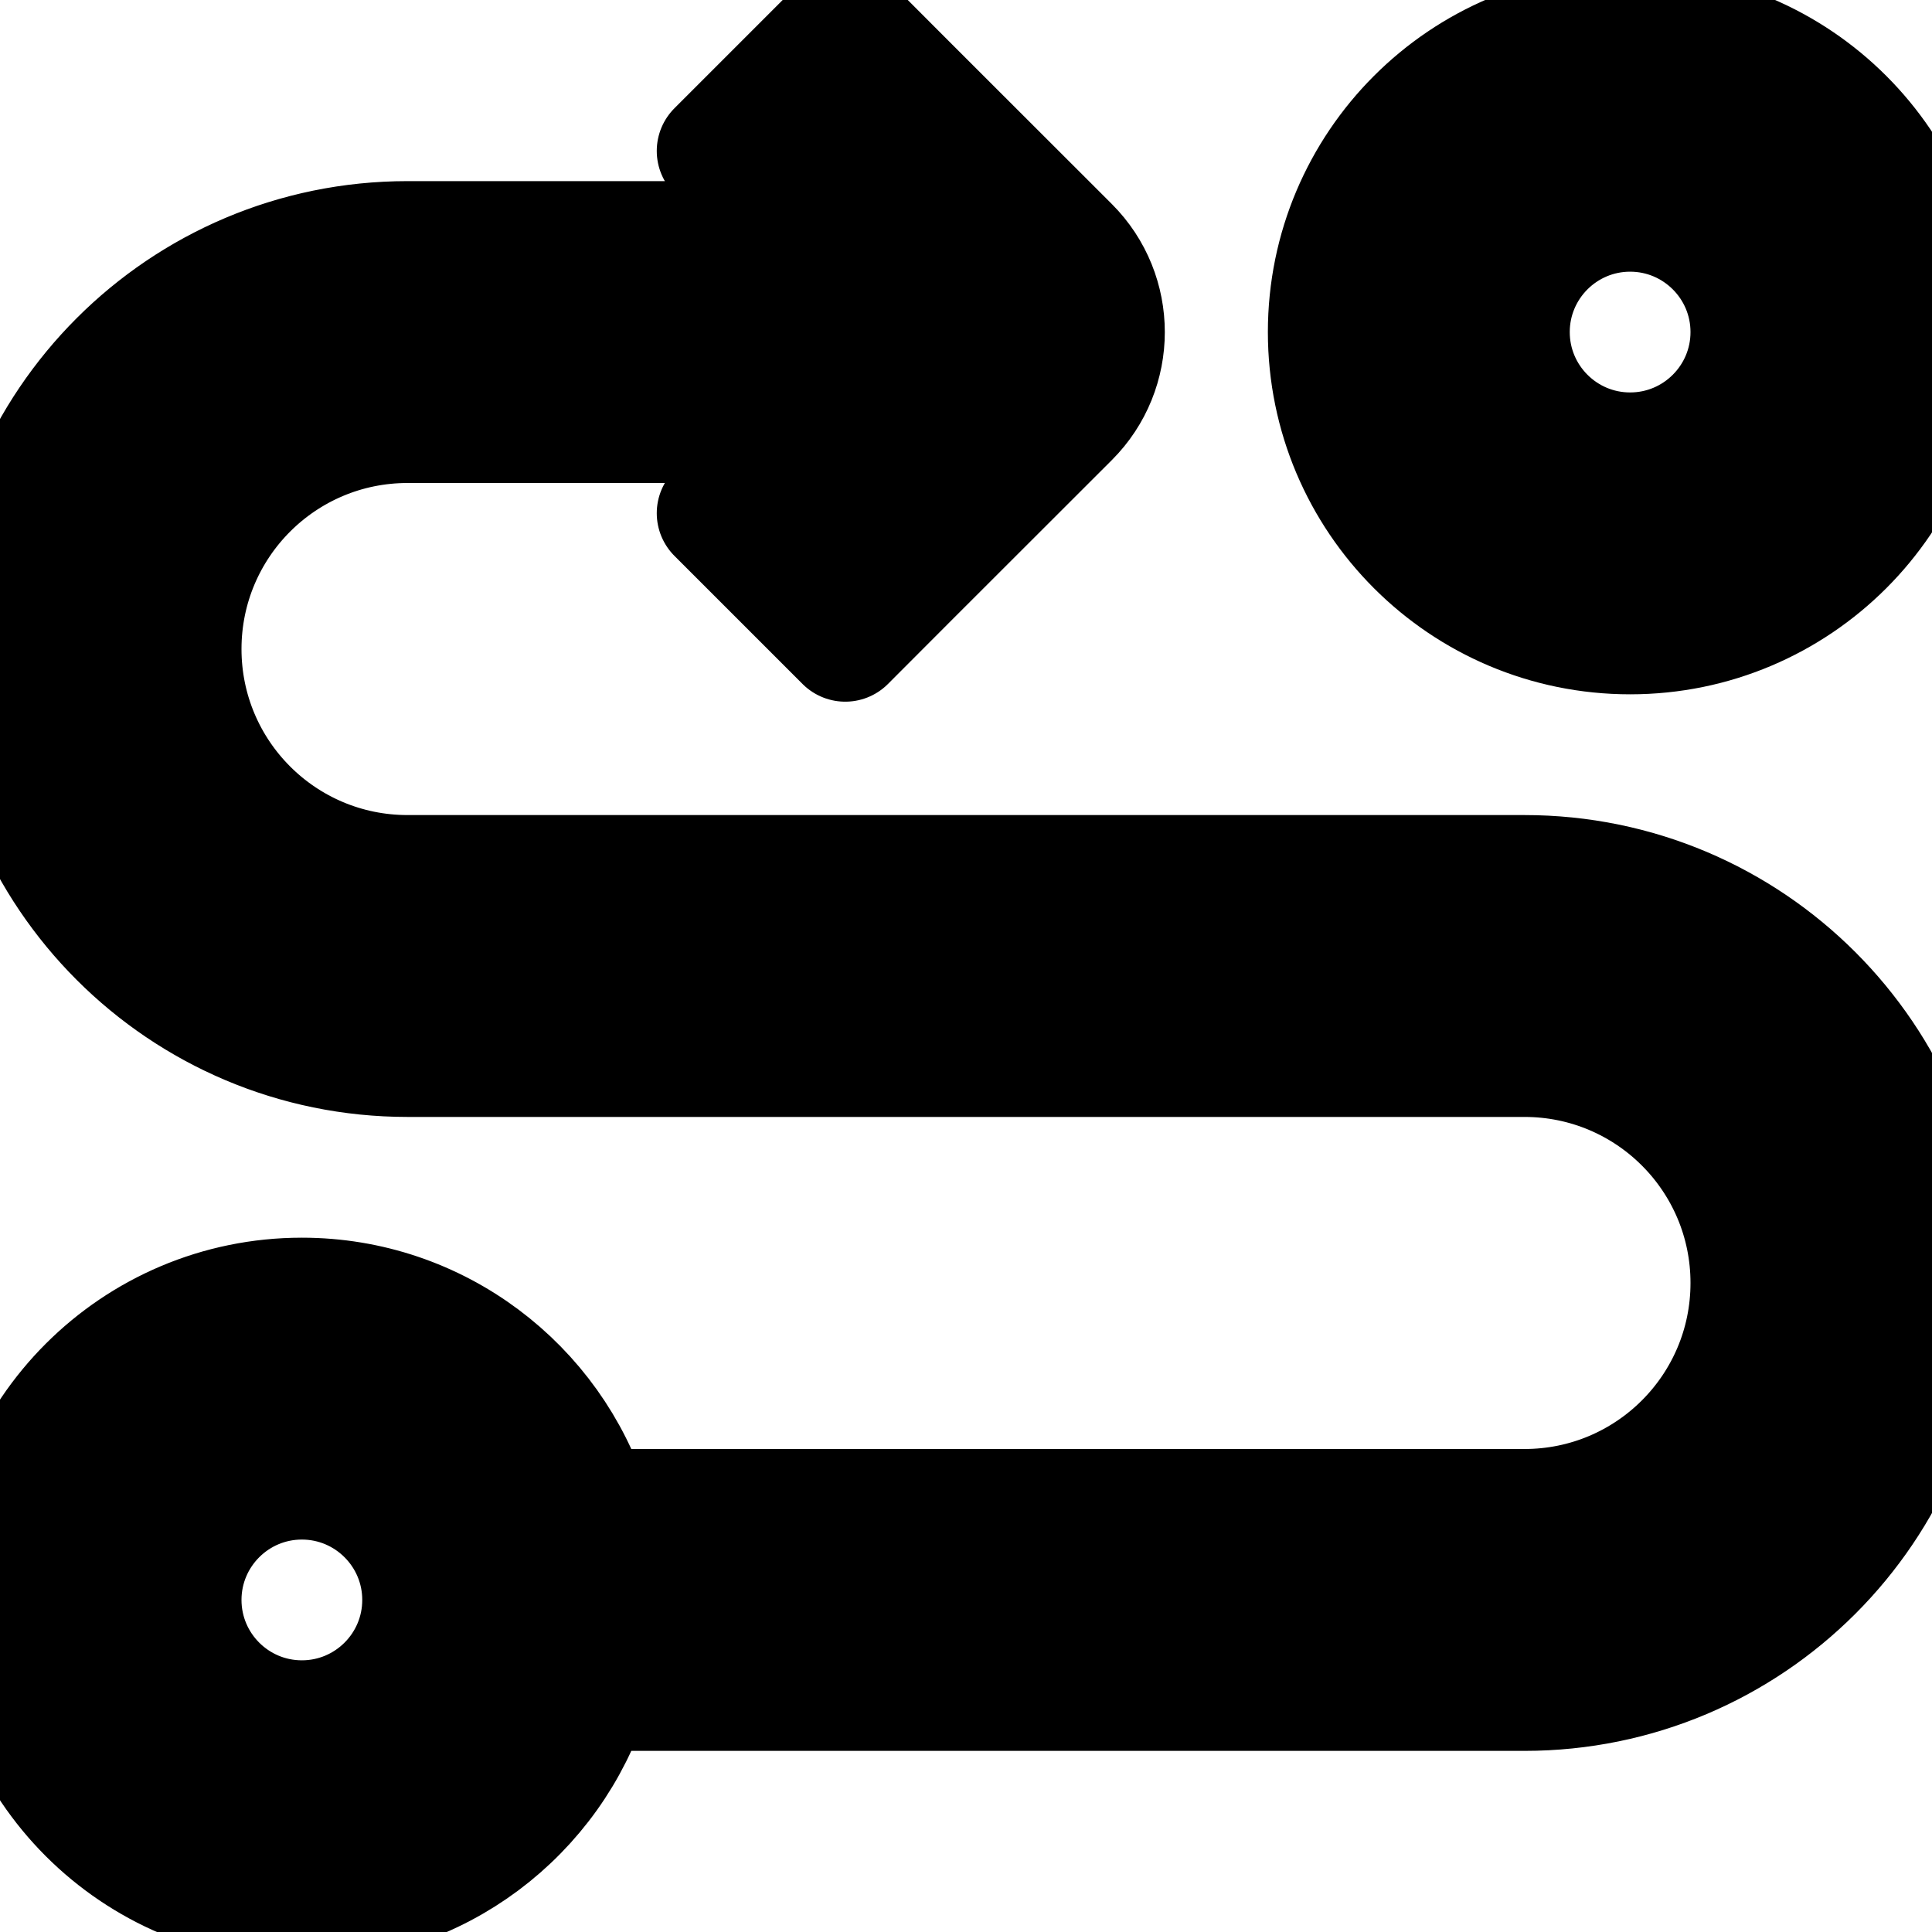
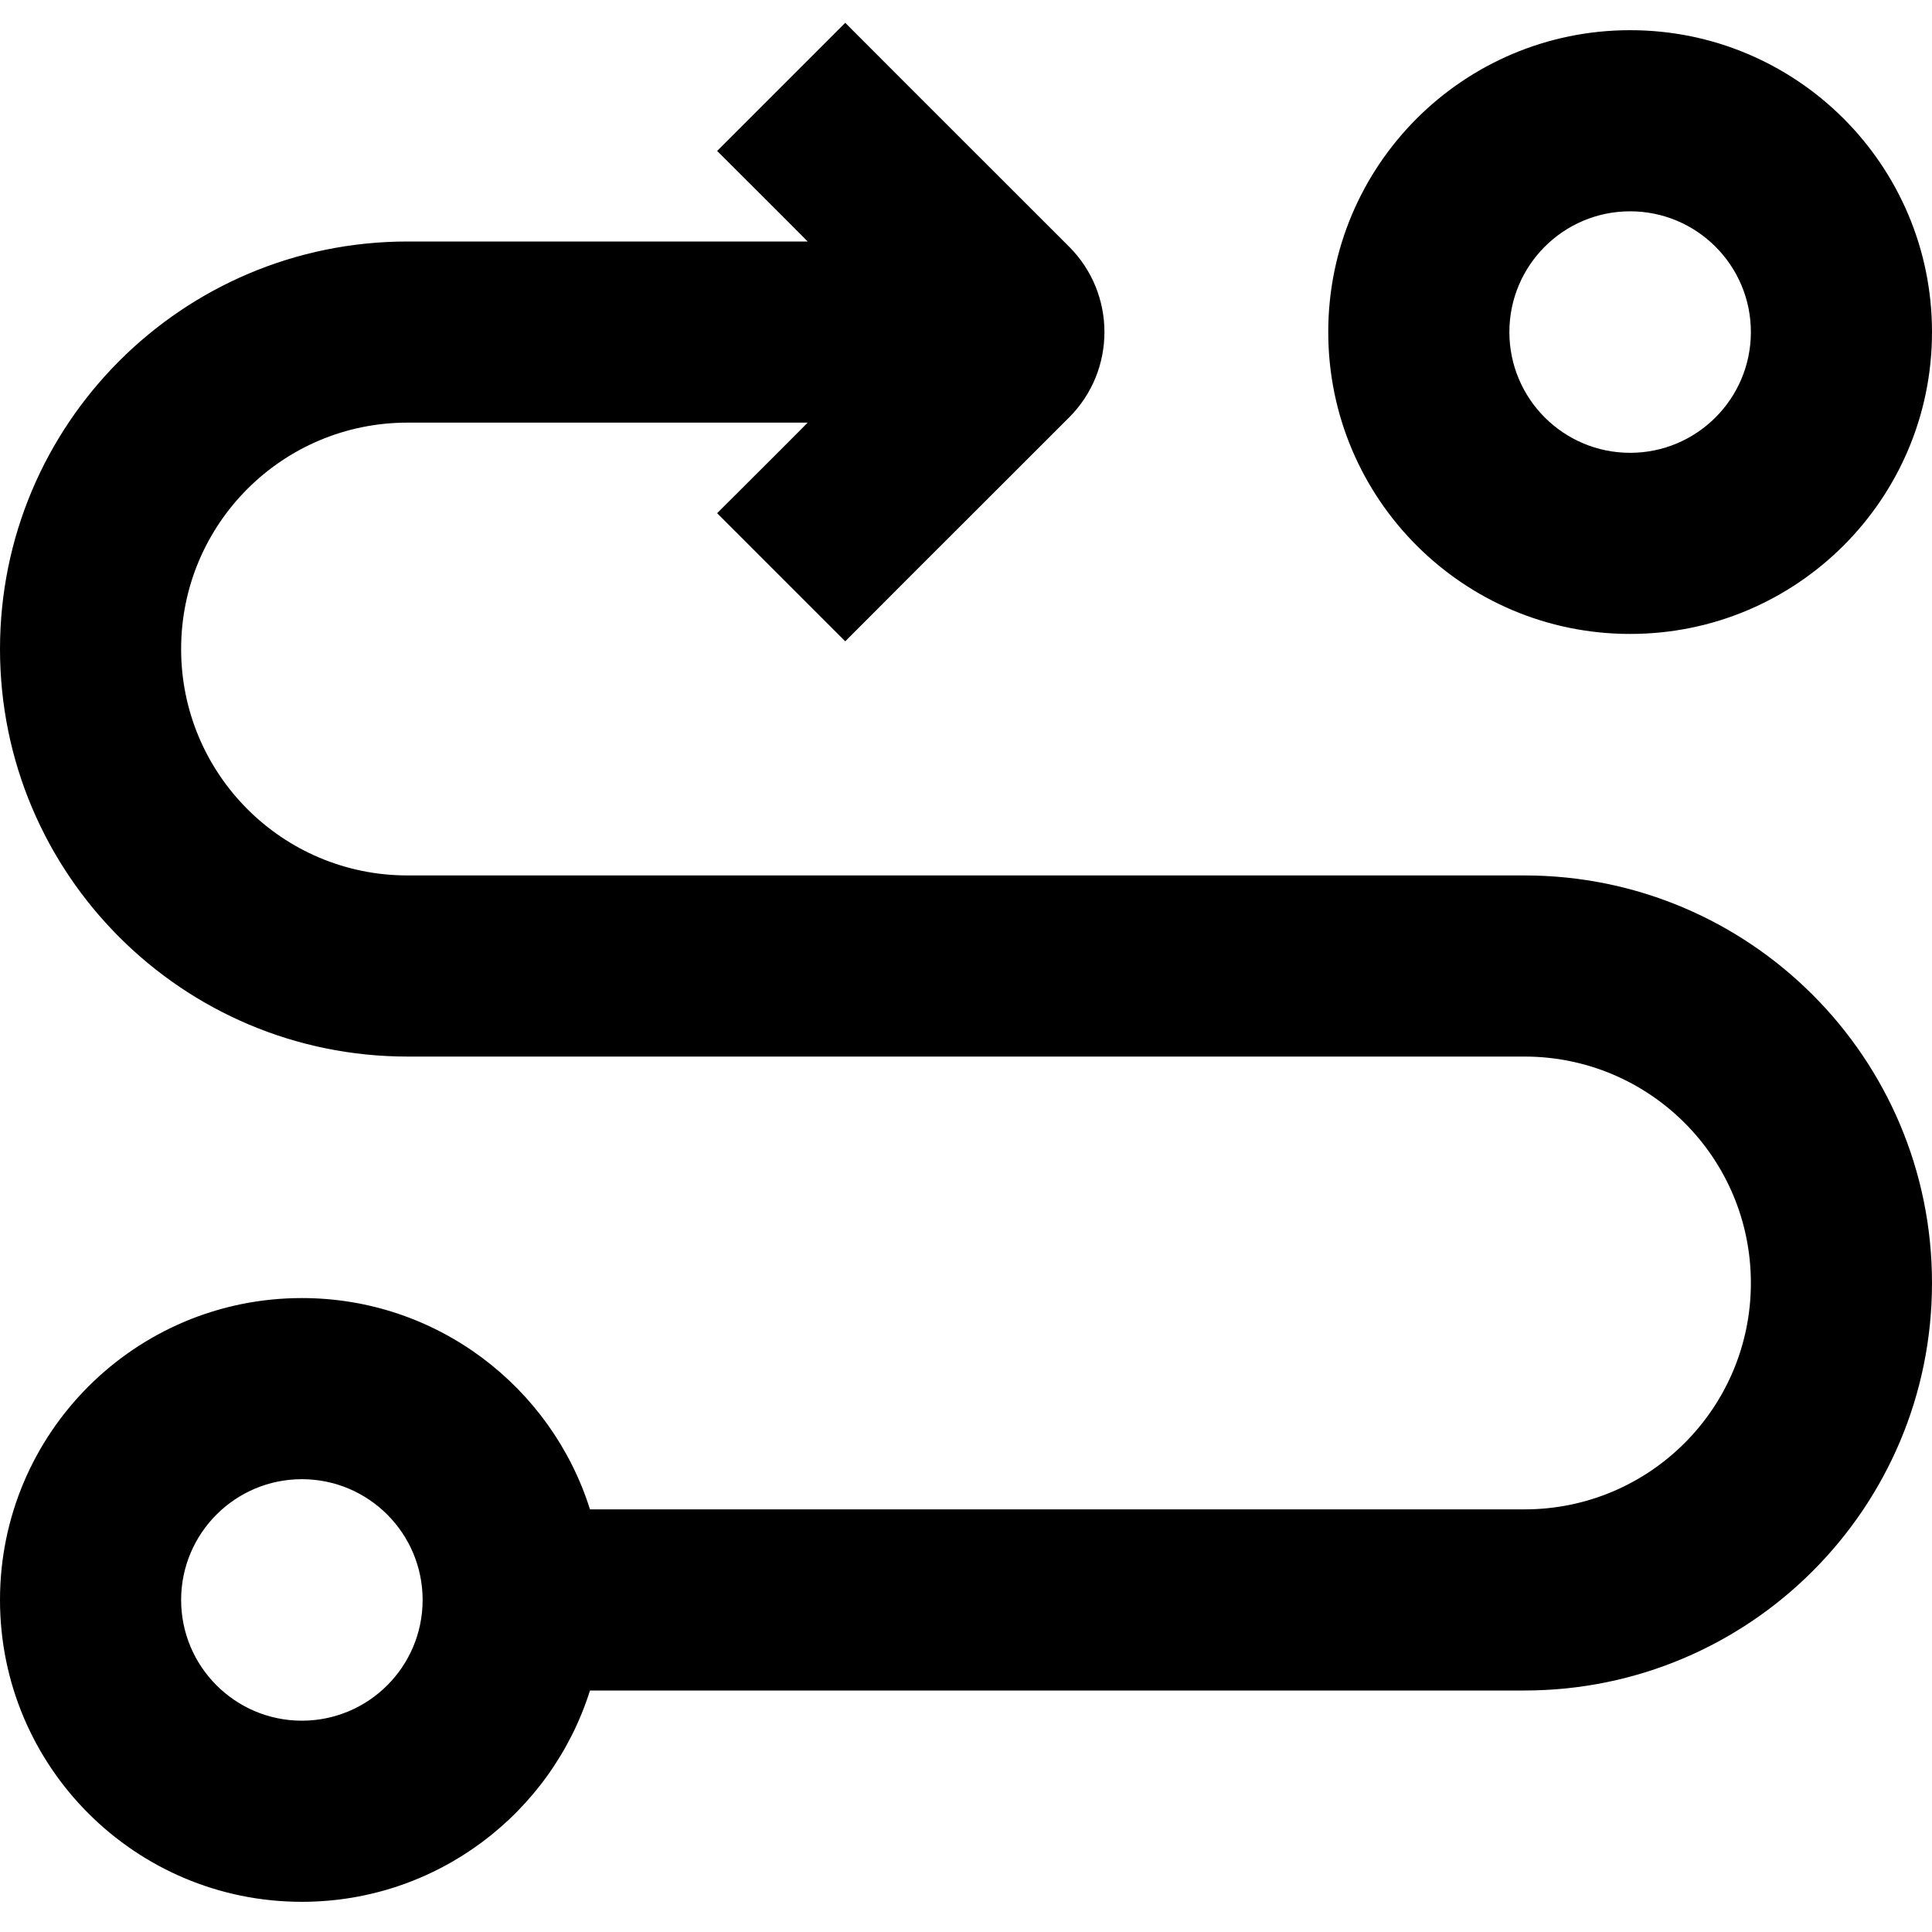
- <svg xmlns="http://www.w3.org/2000/svg" height="24" stroke-linejoin="round" viewBox="0 0 16 16" width="24" stroke="currentColor">
+ <svg xmlns="http://www.w3.org/2000/svg" height="24" stroke-linejoin="round" viewBox="0 0 16 16" width="24">
  <path fill-rule="evenodd" clip-rule="evenodd" d="M7.53 0.72L7 0.189L5.939 1.25L6.47 1.78L6.689 2H3.375C1.511 2 0 3.511 0 5.375C0 7.239 1.511 8.75 3.375 8.75H12.625C13.661 8.75 14.5 9.589 14.5 10.625C14.5 11.661 13.661 12.5 12.625 12.5H4.886C4.567 11.486 3.619 10.75 2.5 10.75C1.119 10.75 0 11.869 0 13.25C0 14.631 1.119 15.75 2.5 15.75C3.619 15.75 4.567 15.014 4.886 14H12.625C14.489 14 16 12.489 16 10.625C16 8.761 14.489 7.25 12.625 7.25H3.375C2.339 7.25 1.5 6.411 1.5 5.375C1.5 4.339 2.339 3.5 3.375 3.5H6.689L6.47 3.72L5.939 4.25L7 5.311L7.53 4.78L8.854 3.457C9.244 3.067 9.244 2.433 8.854 2.043L7.53 0.72ZM2.5 14.25C3.052 14.25 3.5 13.802 3.5 13.25C3.5 12.698 3.052 12.25 2.5 12.25C1.948 12.25 1.5 12.698 1.5 13.25C1.5 13.802 1.948 14.25 2.5 14.25ZM14.5 2.75C14.5 3.302 14.052 3.75 13.5 3.75C12.948 3.75 12.5 3.302 12.5 2.75C12.5 2.198 12.948 1.75 13.5 1.75C14.052 1.75 14.5 2.198 14.5 2.75ZM16 2.75C16 4.131 14.881 5.25 13.5 5.25C12.119 5.25 11 4.131 11 2.75C11 1.369 12.119 0.25 13.5 0.25C14.881 0.25 16 1.369 16 2.75Z" fill="currentColor" />
</svg>
